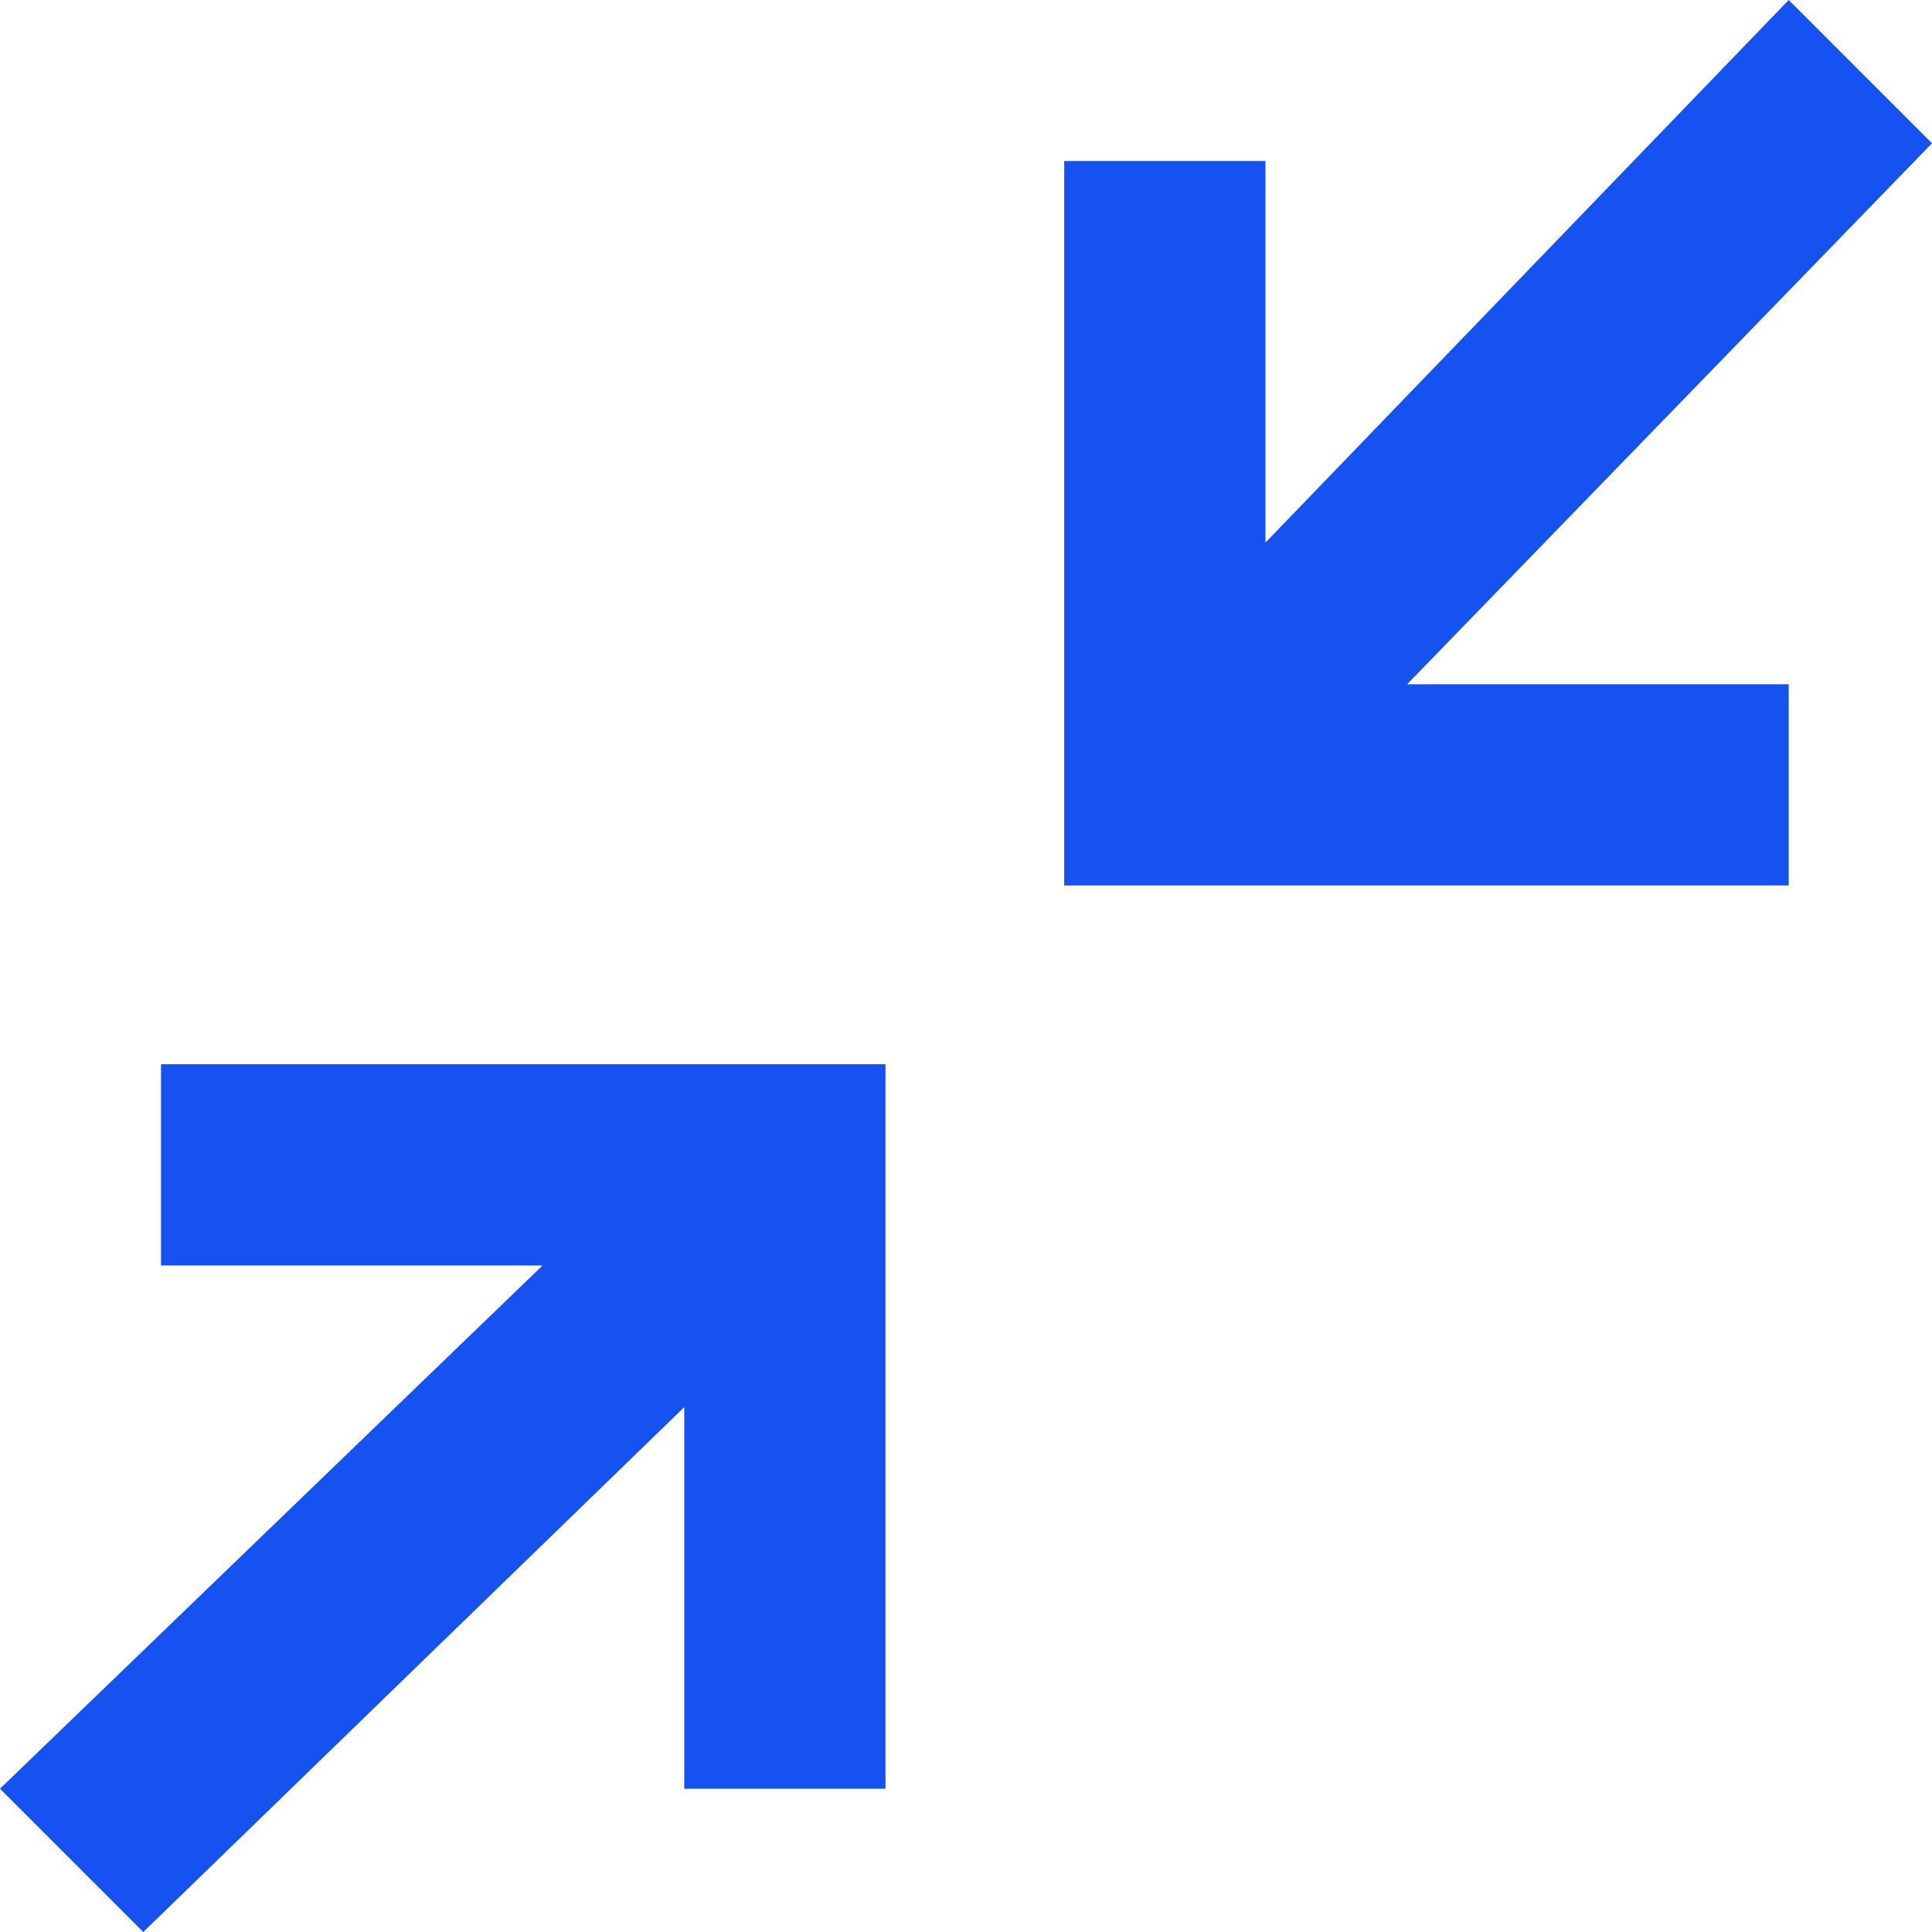
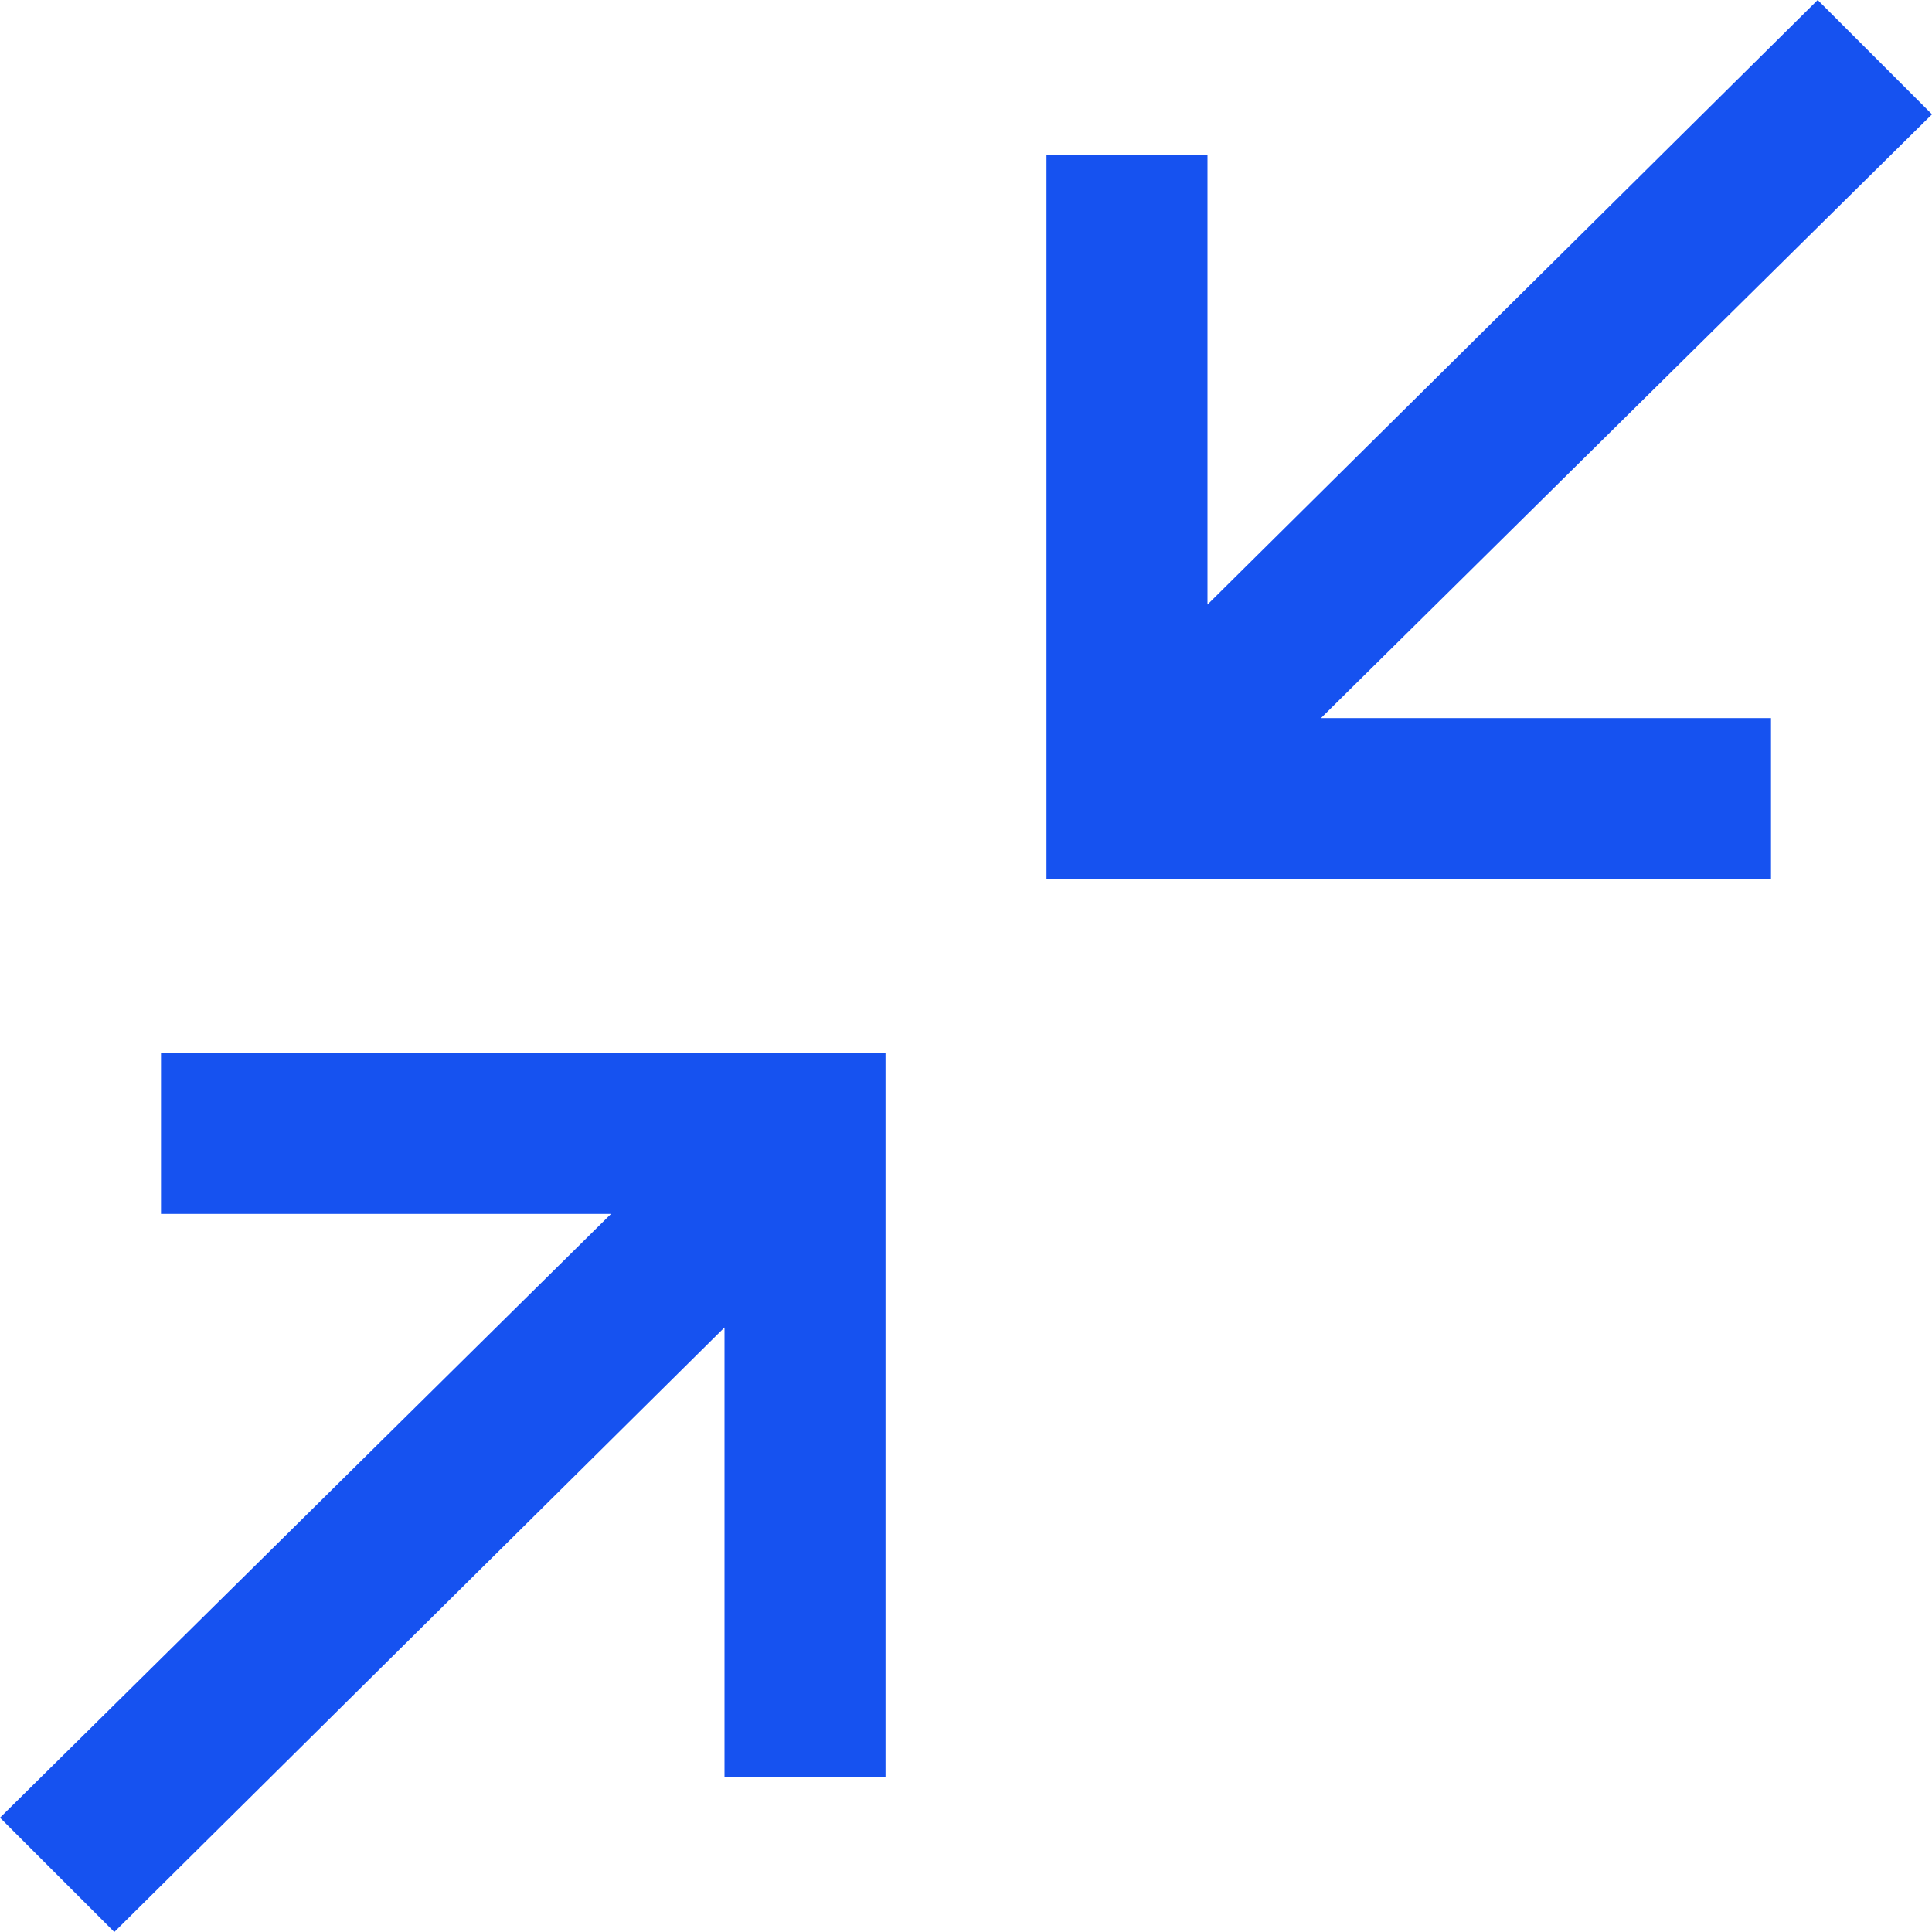
- <svg xmlns="http://www.w3.org/2000/svg" fill="none" viewBox="0 0 12 12">
-   <path fill="#1652F0" d="M7.86 3.37L11.11 0l.89.89-3.26 3.36h2.37V5.5h-4.5V1h1.25v2.37zM4.25 8.74L.89 12 0 11.11l3.37-3.25H1V6.61h4.5v4.5H4.25V8.74z" />
+ <svg xmlns="http://www.w3.org/2000/svg" fill="none" viewBox="0 0 24 24">
+   <path fill="#1652F0" d="M15 7.51L22.58 0 24 1.42l-7.59 7.5H22v2h-9v-9h2v5.59zm-6 8.98L1.42 24 0 22.58l7.59-7.5H2v-2h9v9H9v-5.59z" />
</svg>
